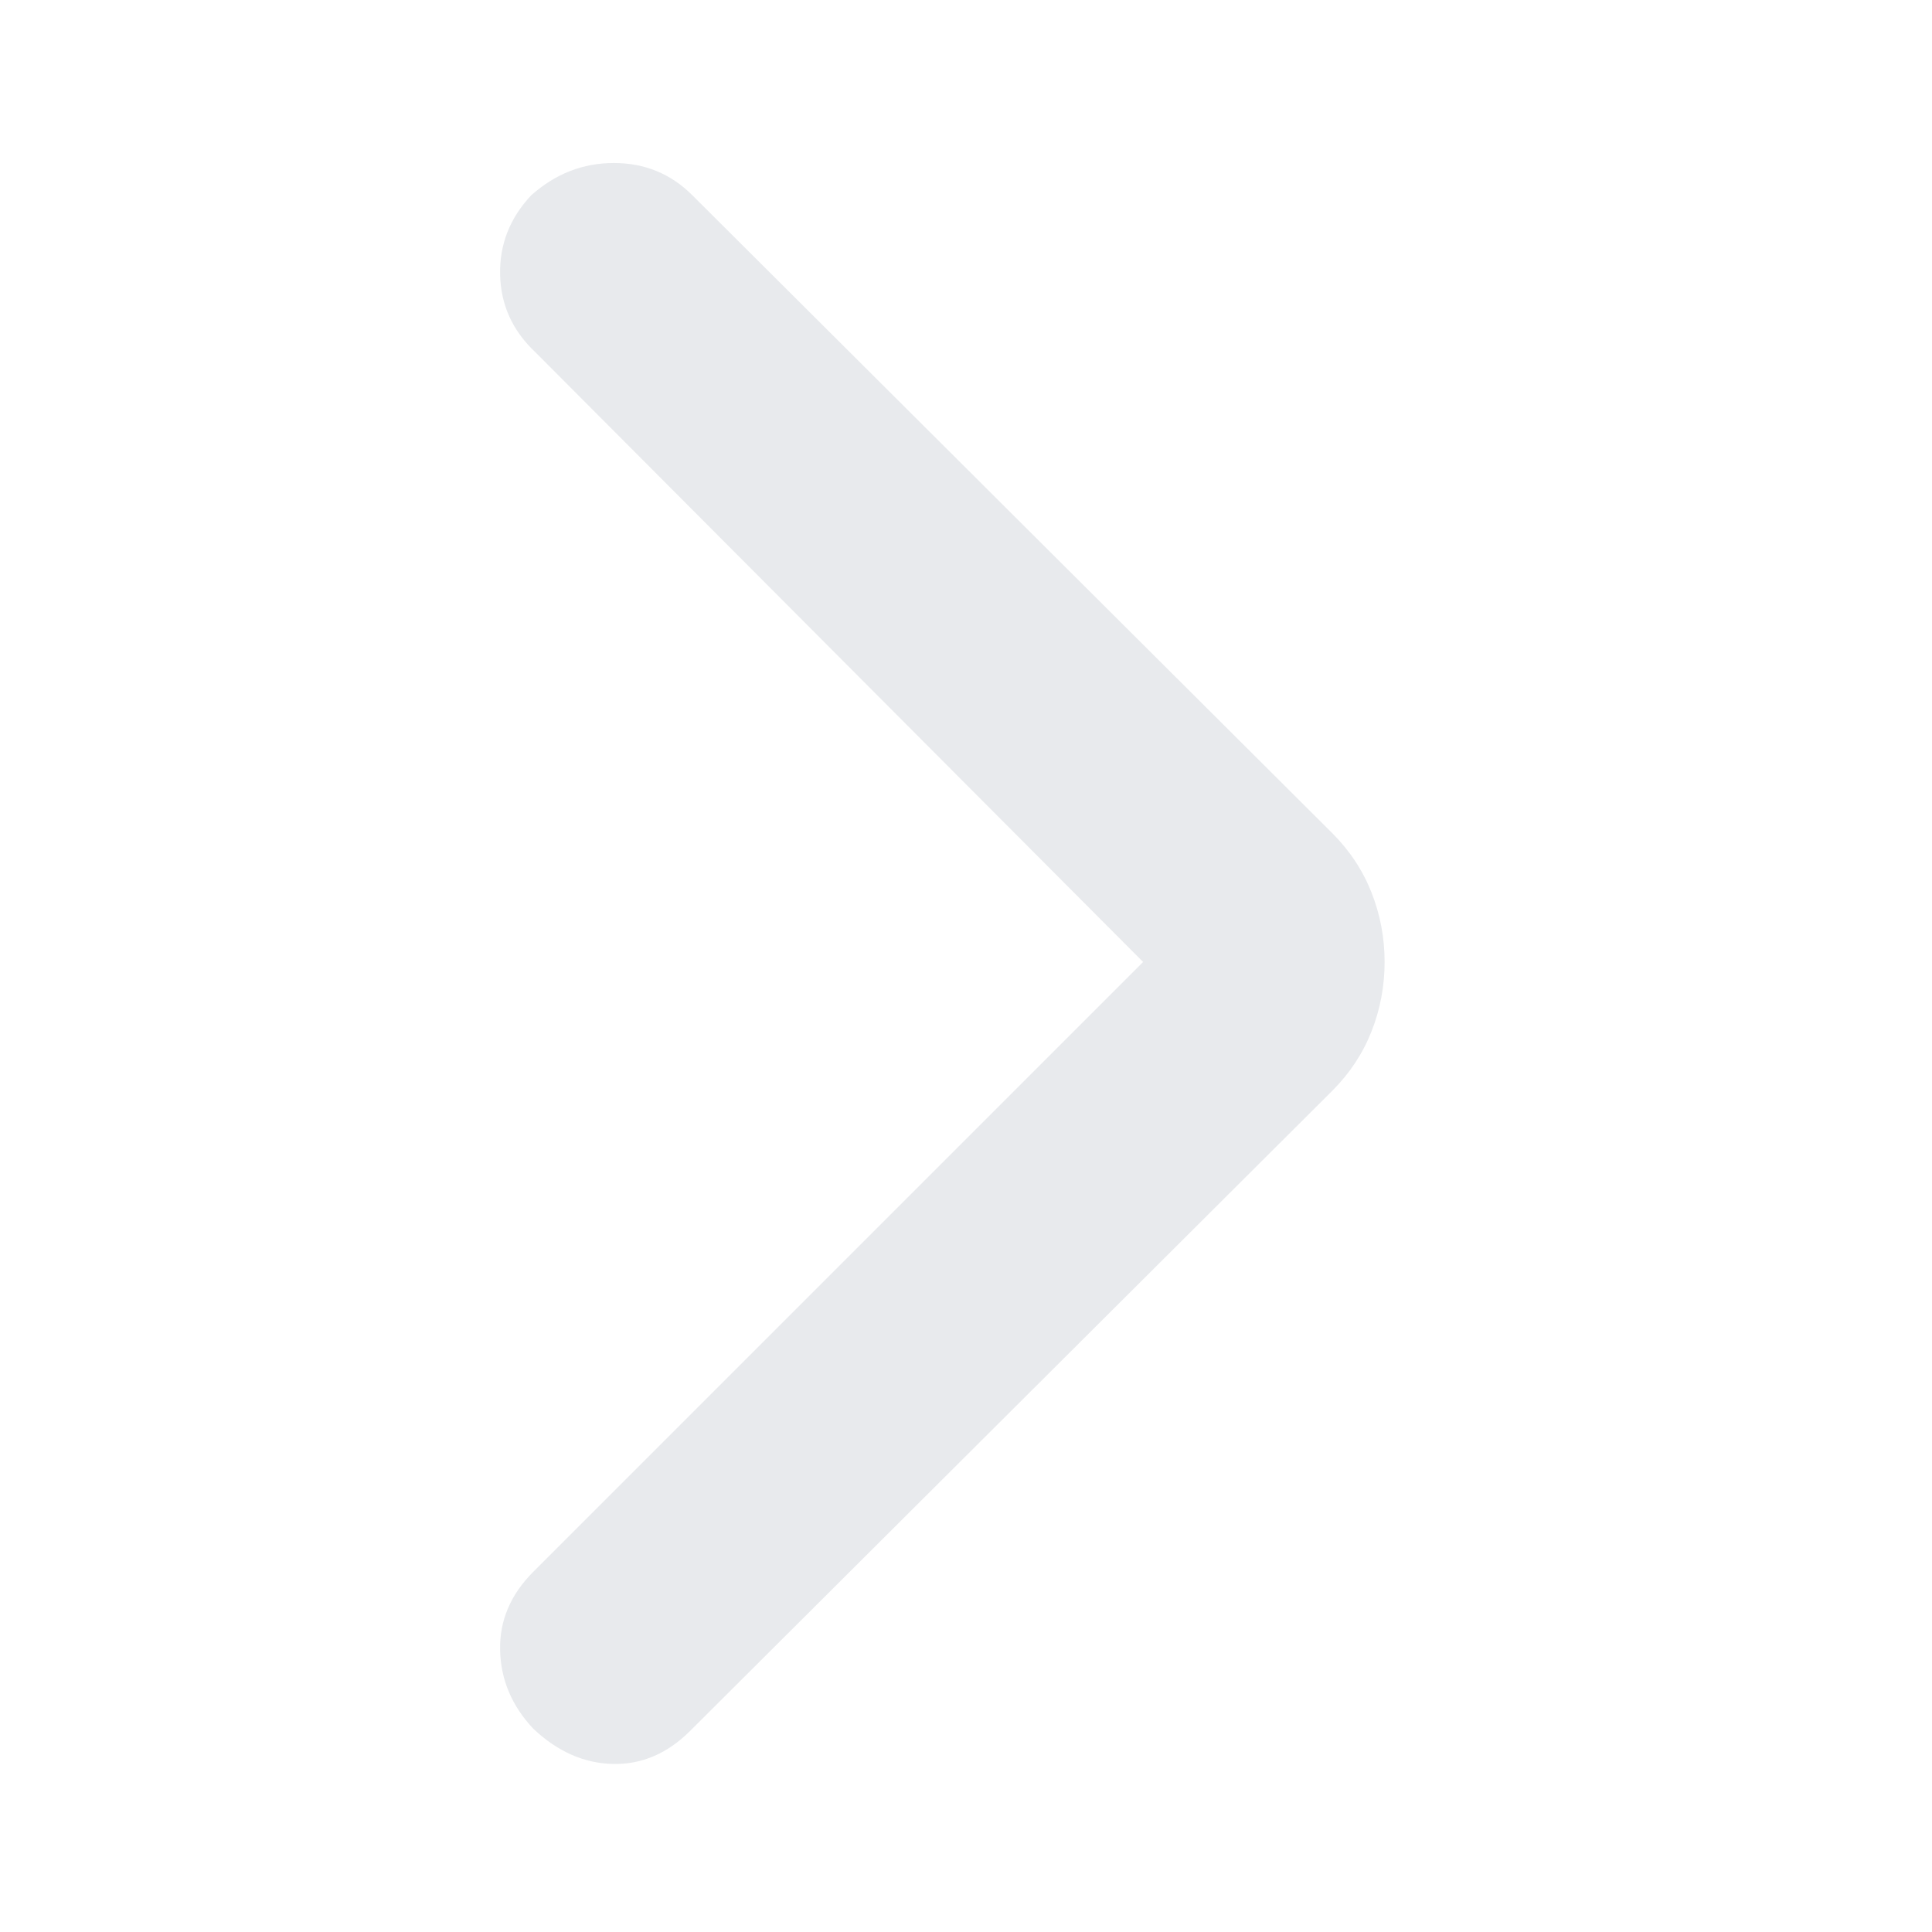
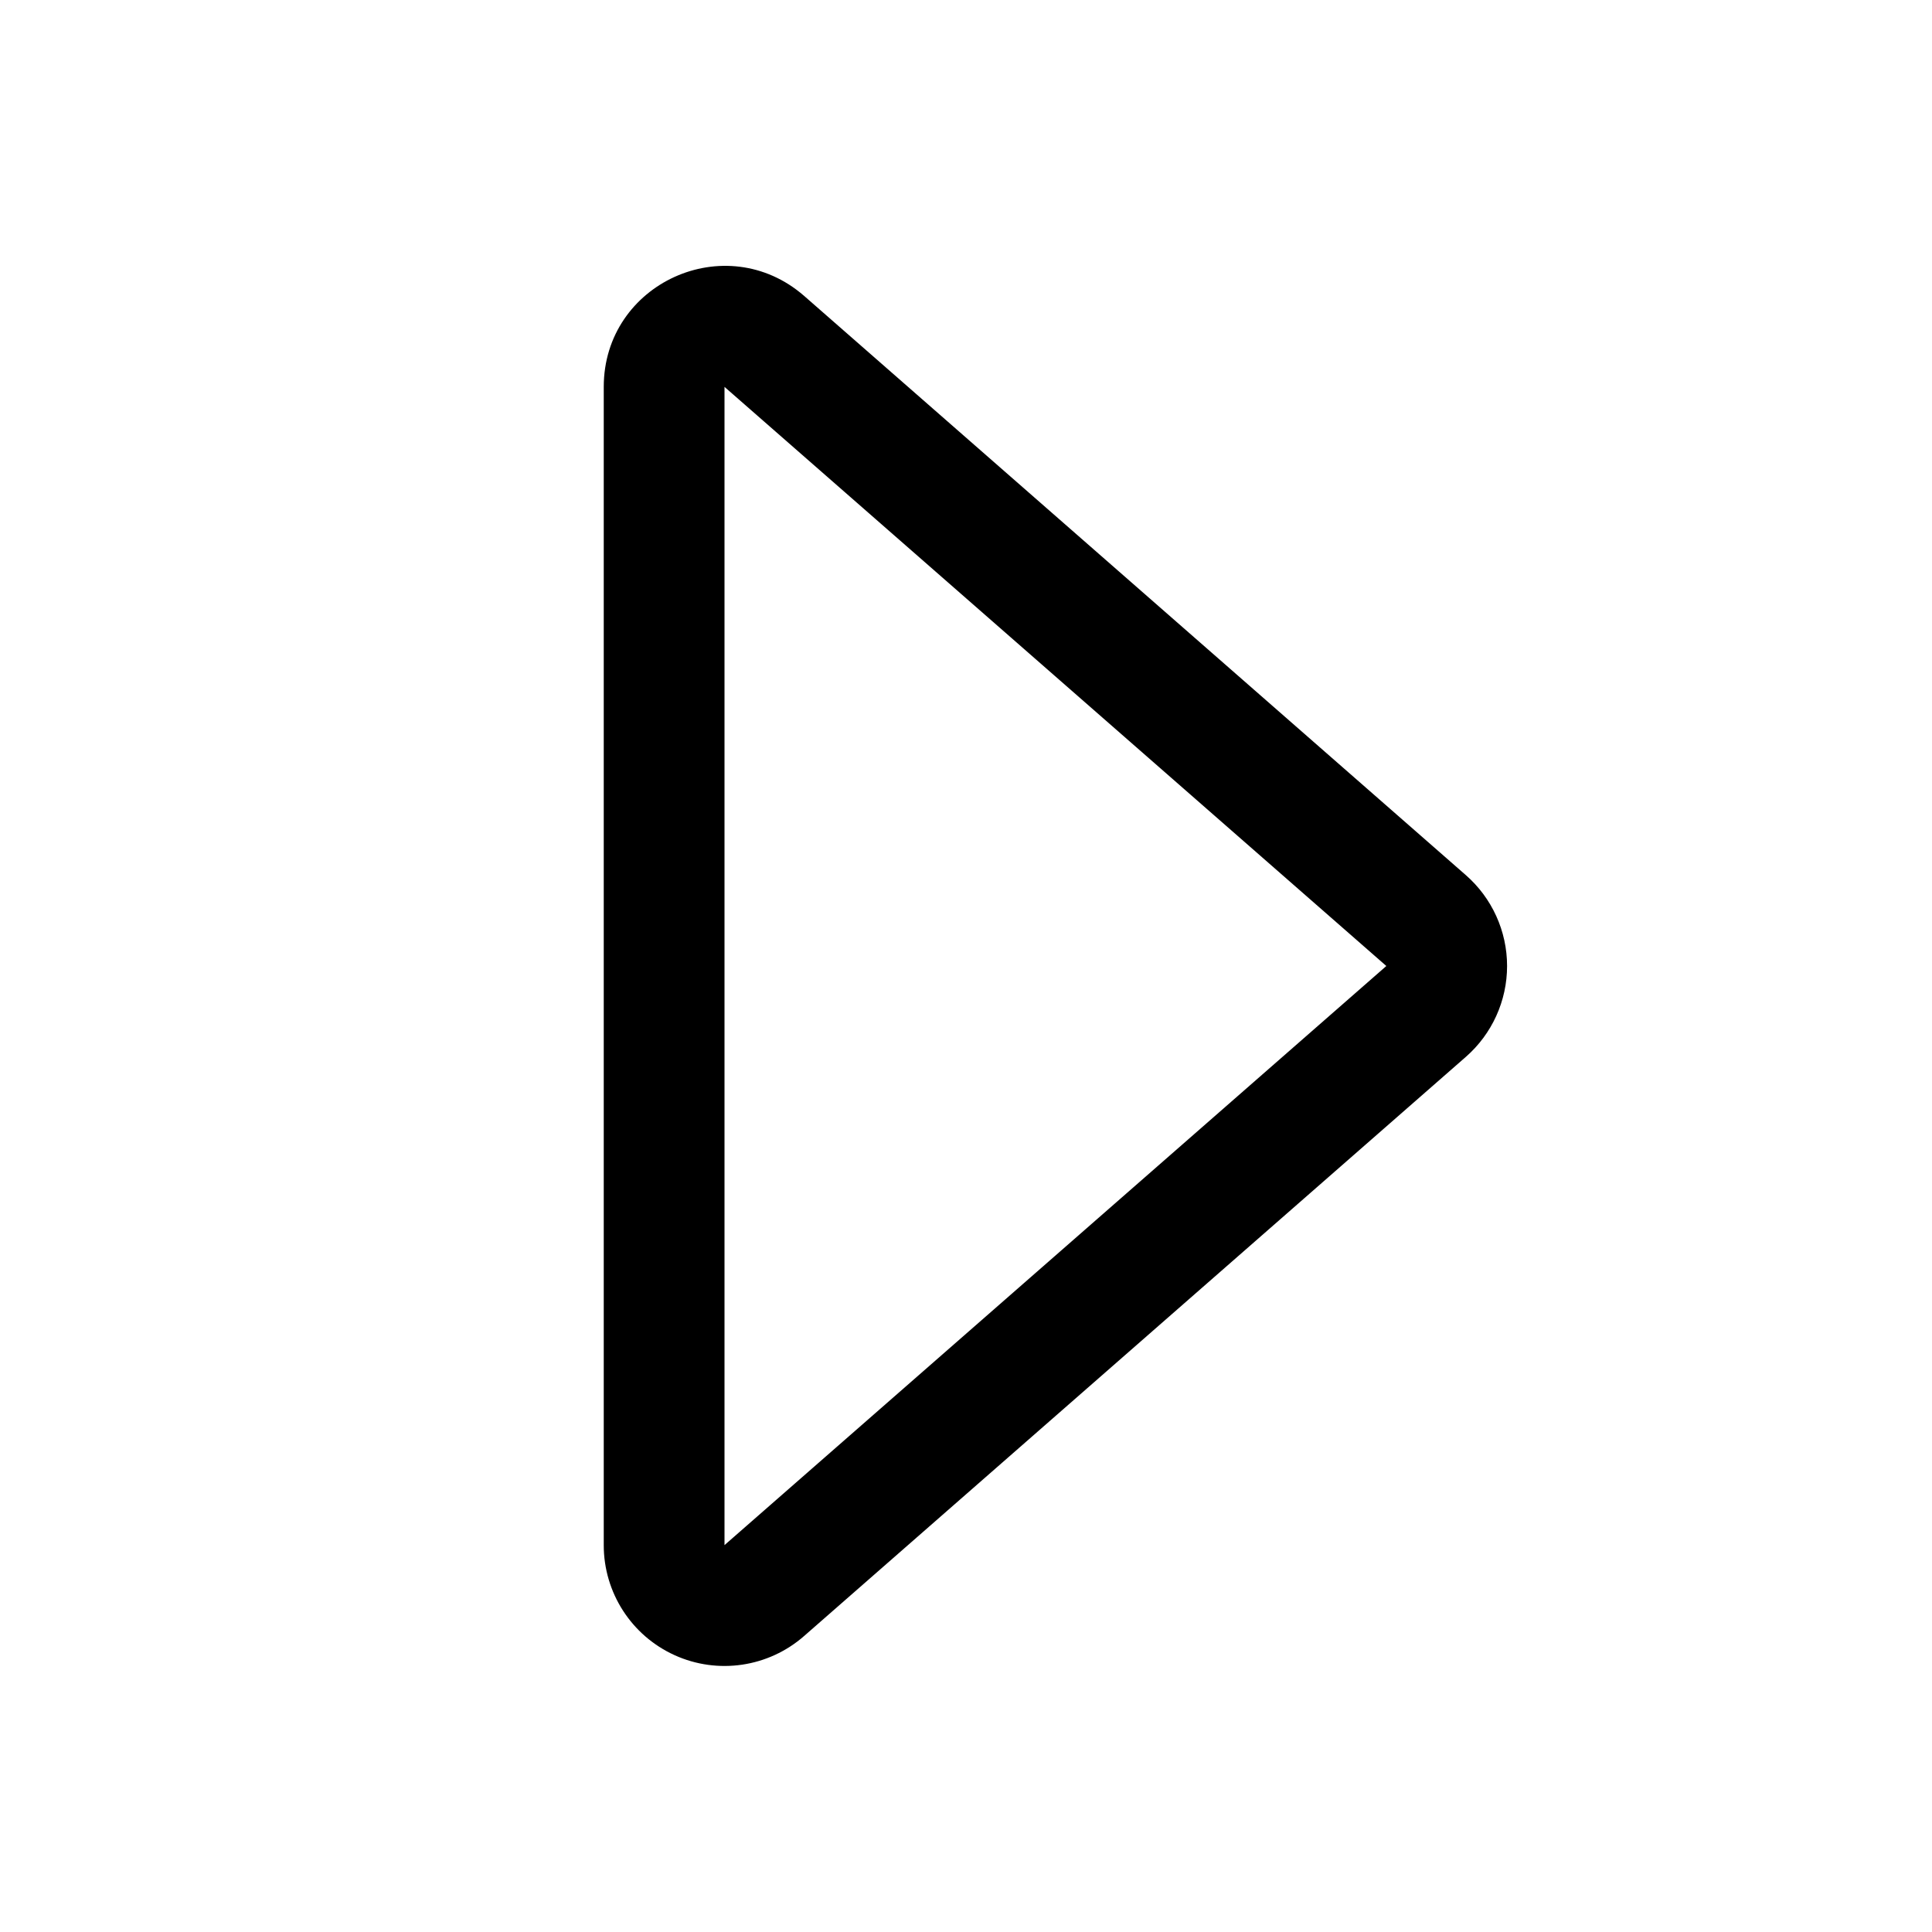
- <svg xmlns="http://www.w3.org/2000/svg" height="48px" viewBox="0 -960 960 960" width="48px" fill="#e8eaed">
-   <path d="M568-482 266-785q-17-16-17.5-38.5T264-863q18-16 41-16t39 16l318 317q13 13 19.5 29.5T688-482q0 18-6.5 34.5T662-418L343-100q-17 17-38.5 16.5T265-101q-16-17-16.5-39t16.5-39l303-303Z" />
+ <svg xmlns="http://www.w3.org/2000/svg" width="16" height="16" fill="currentColor" class="bi bi-caret-right" viewBox="0 0 16 16">
+   <path d="M6 12.796V3.204L11.481 8zm.659.753 5.48-4.796a1 1 0 0 0 0-1.506L6.66 2.451C6.011 1.885 5 2.345 5 3.204v9.592a1 1 0 0 0 1.659.753" />
</svg>
